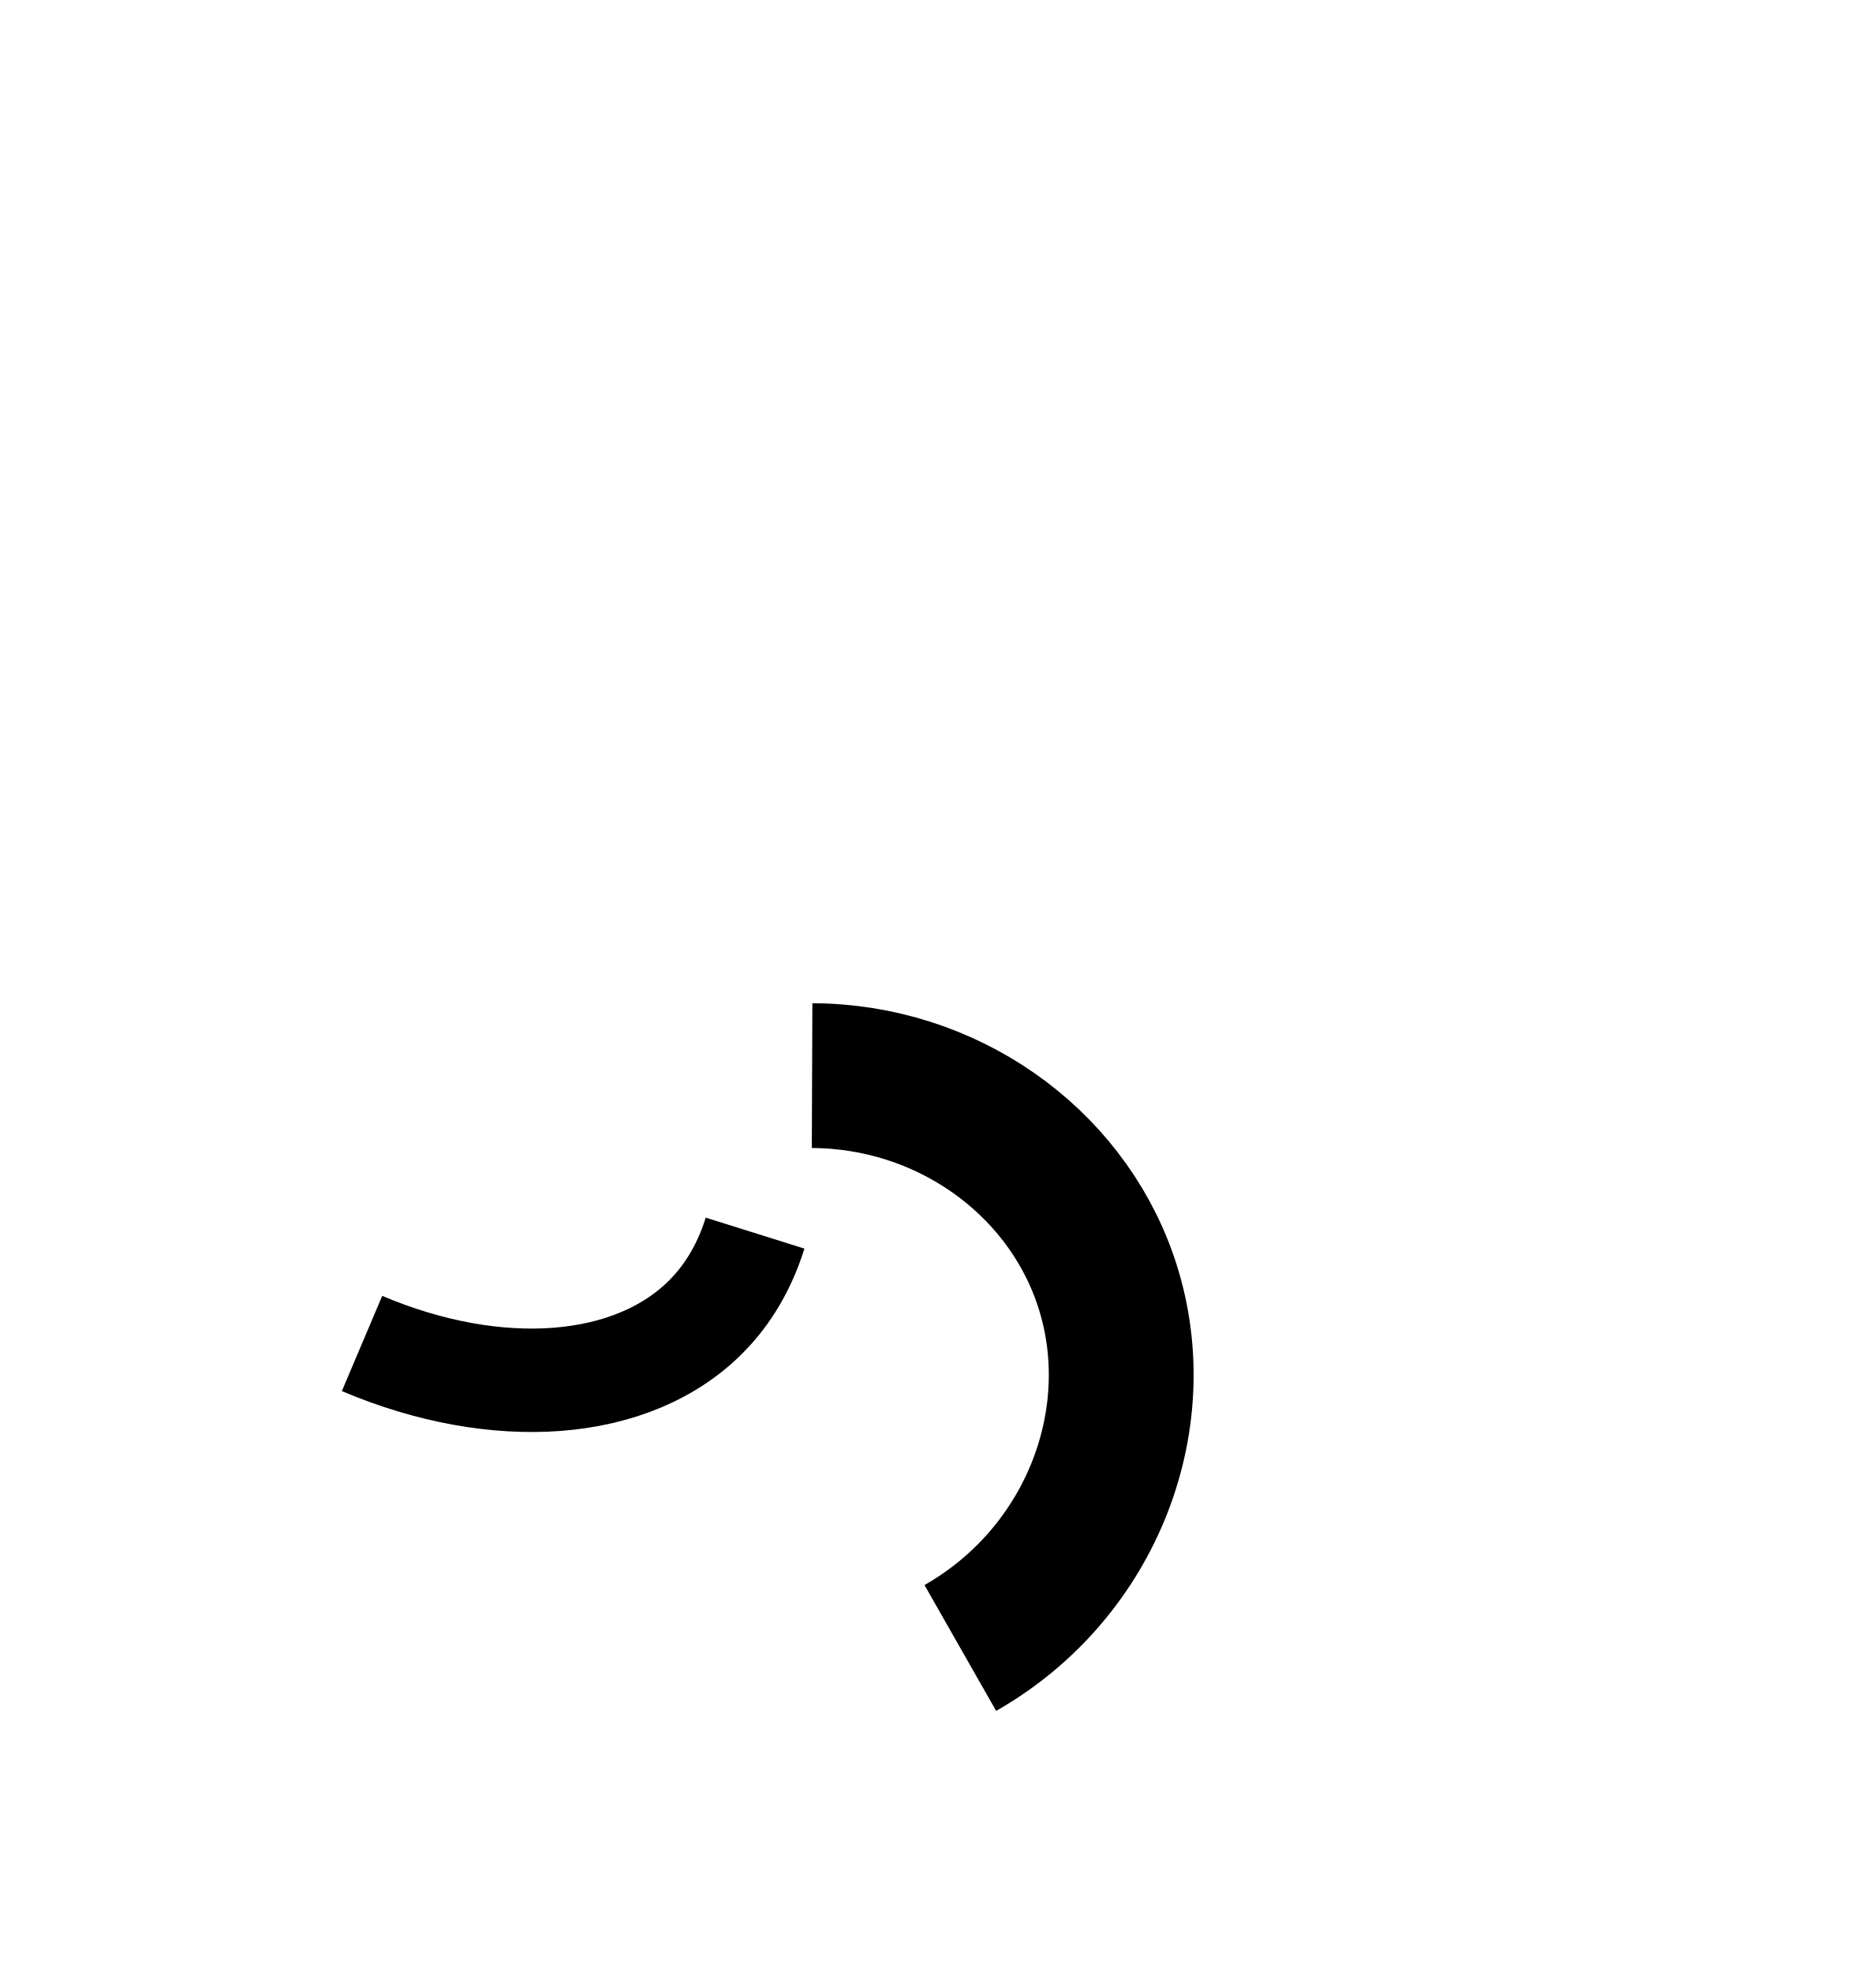
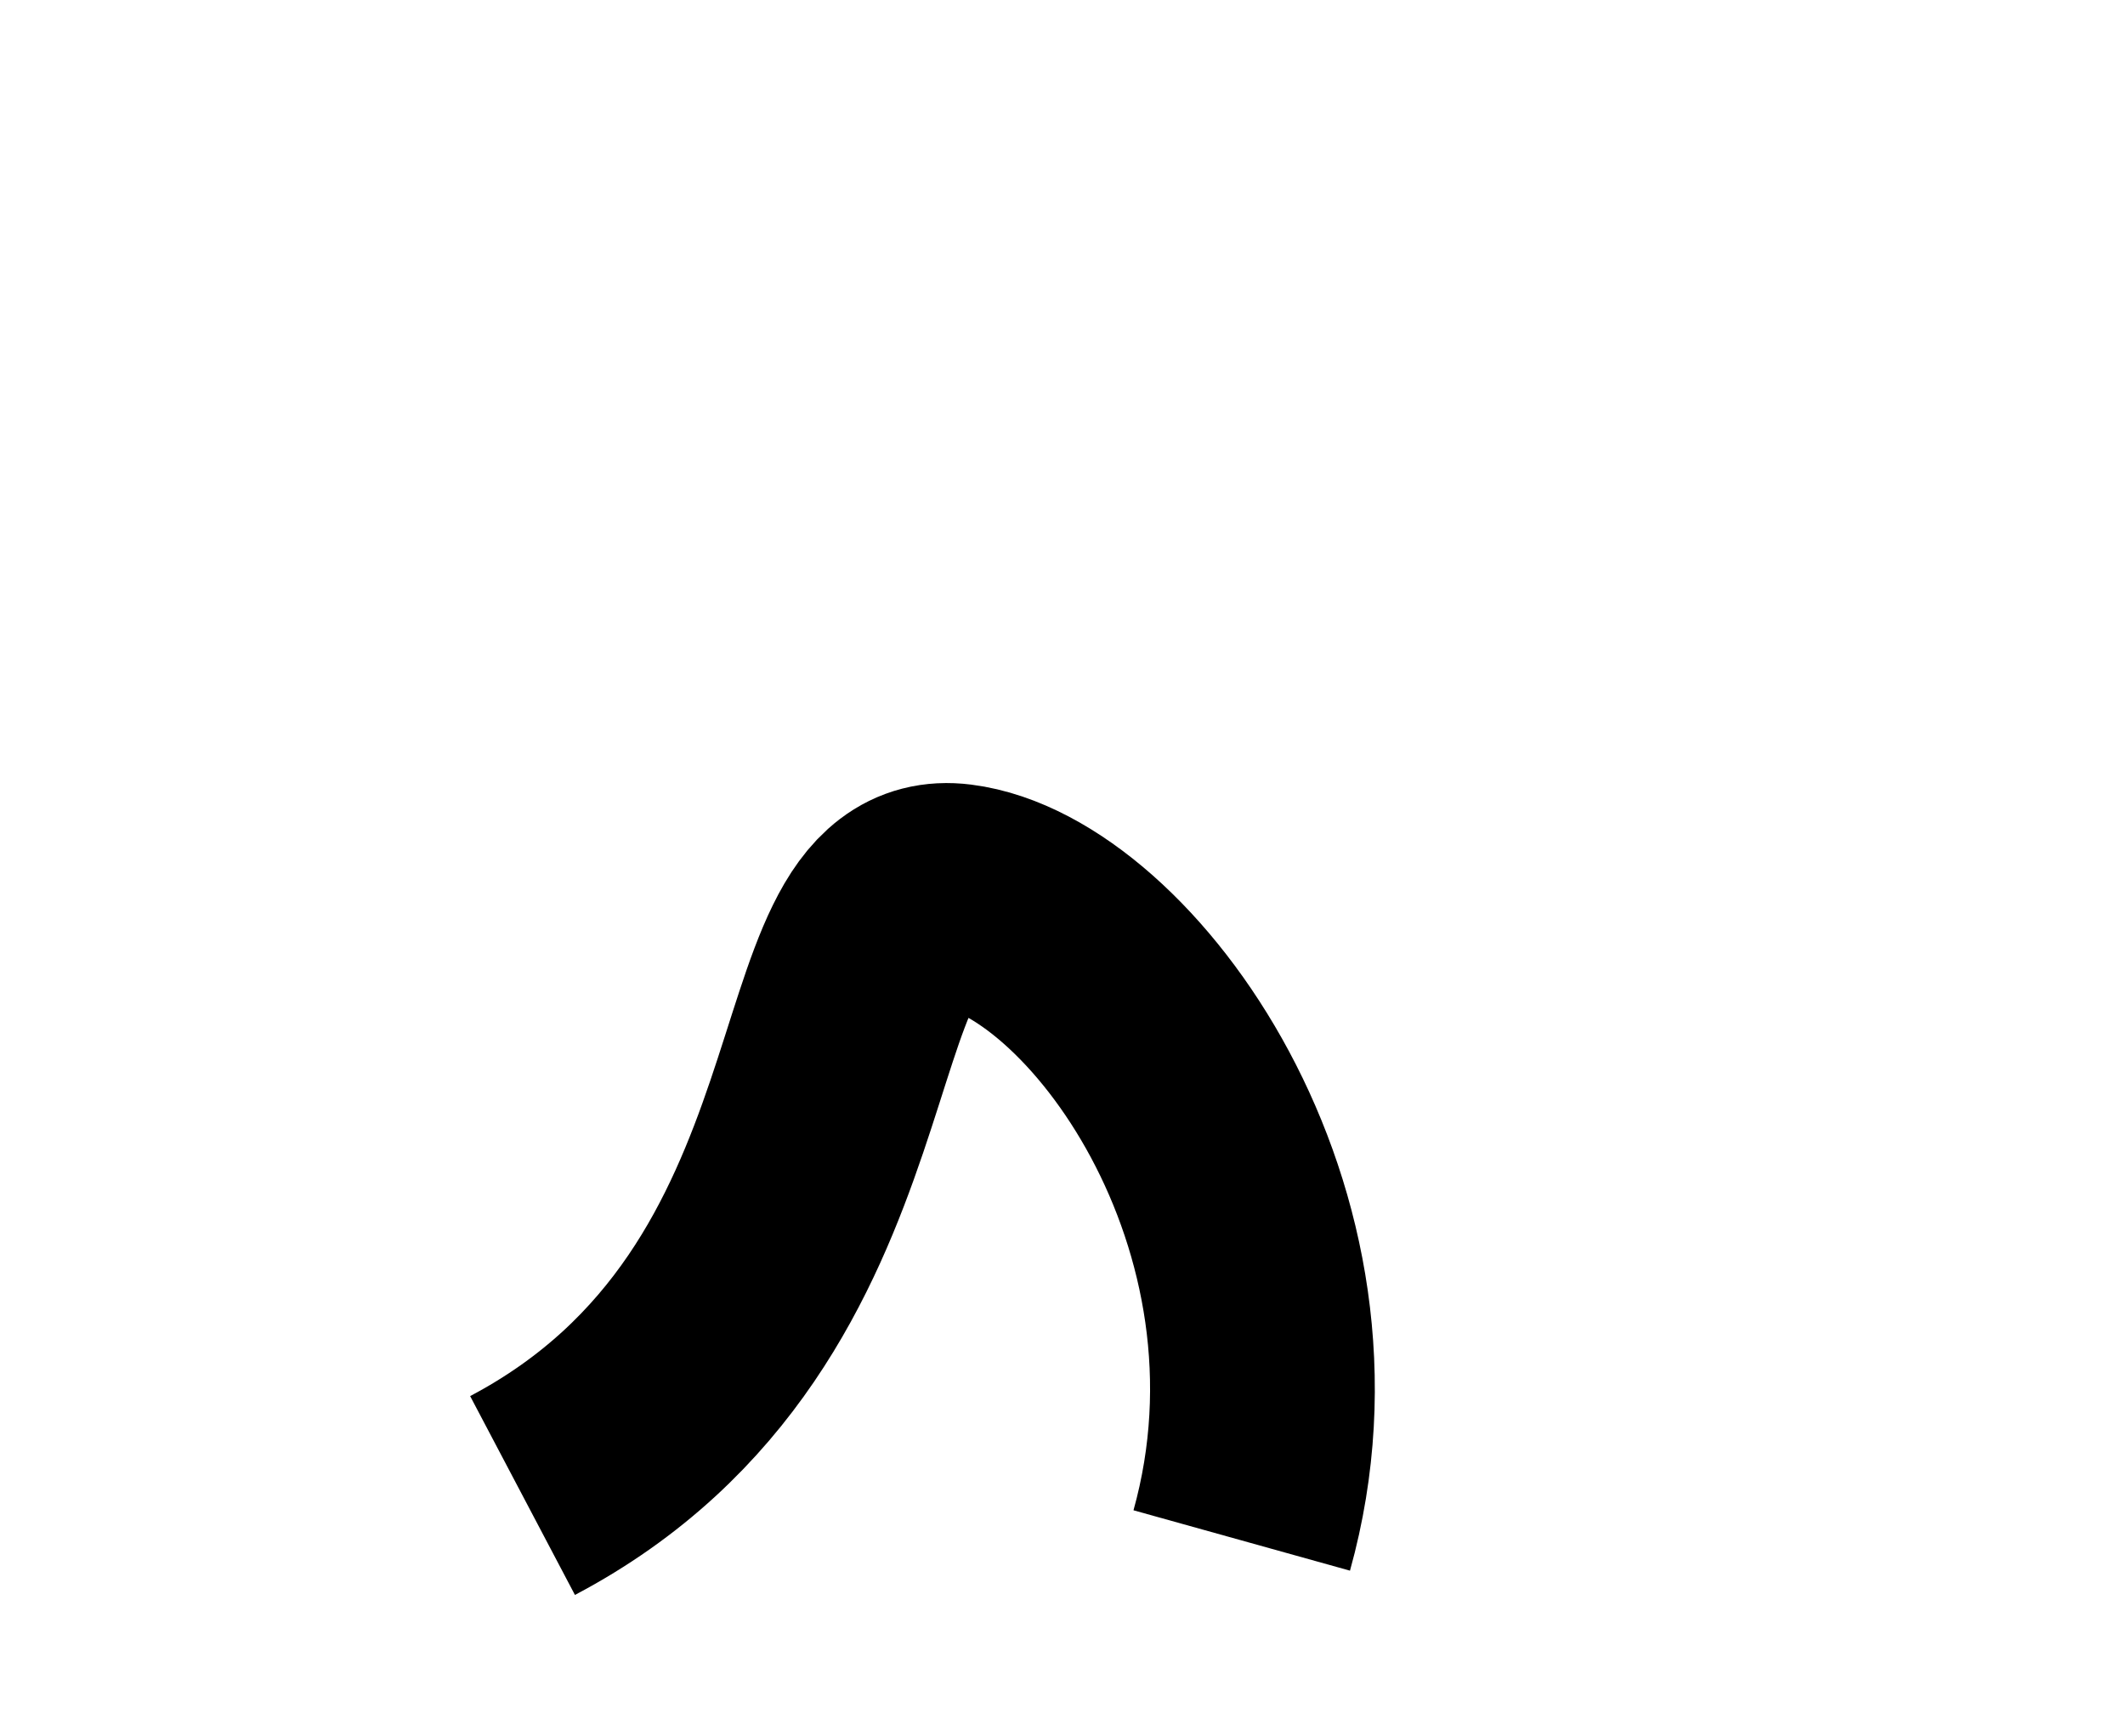
- <svg xmlns="http://www.w3.org/2000/svg" viewBox="0 0 181.33 190.67" version="1.1">
-   <path fill="none" stroke="#000000" stroke-width="14" stroke-miterlimit="10" d="M78.51,104c12.89,0.05,24.29,8.05,28.33,19.67c4.57,13.15-1.18,28.37-14,35.67" />
-   <path fill="none" stroke="#000000" stroke-width="10" stroke-miterlimit="10" d="M73,119.23c-1.23,3.92-3.13,6.44-4.67,8c-7.15,7.28-20.31,8.19-33.33,2.67" />
+ <svg xmlns="http://www.w3.org/2000/svg" id="a" viewBox="0 0 189.1 154.43">
+   <path fill="none" stroke="#000000" stroke-miterlimit="10" stroke-width="20px" d="M46.5,133.06c32.25-17,24.67-55.1,38.67-53.33,13.51,1.71,33.33,28.64,25.33,57.33" />
</svg>
